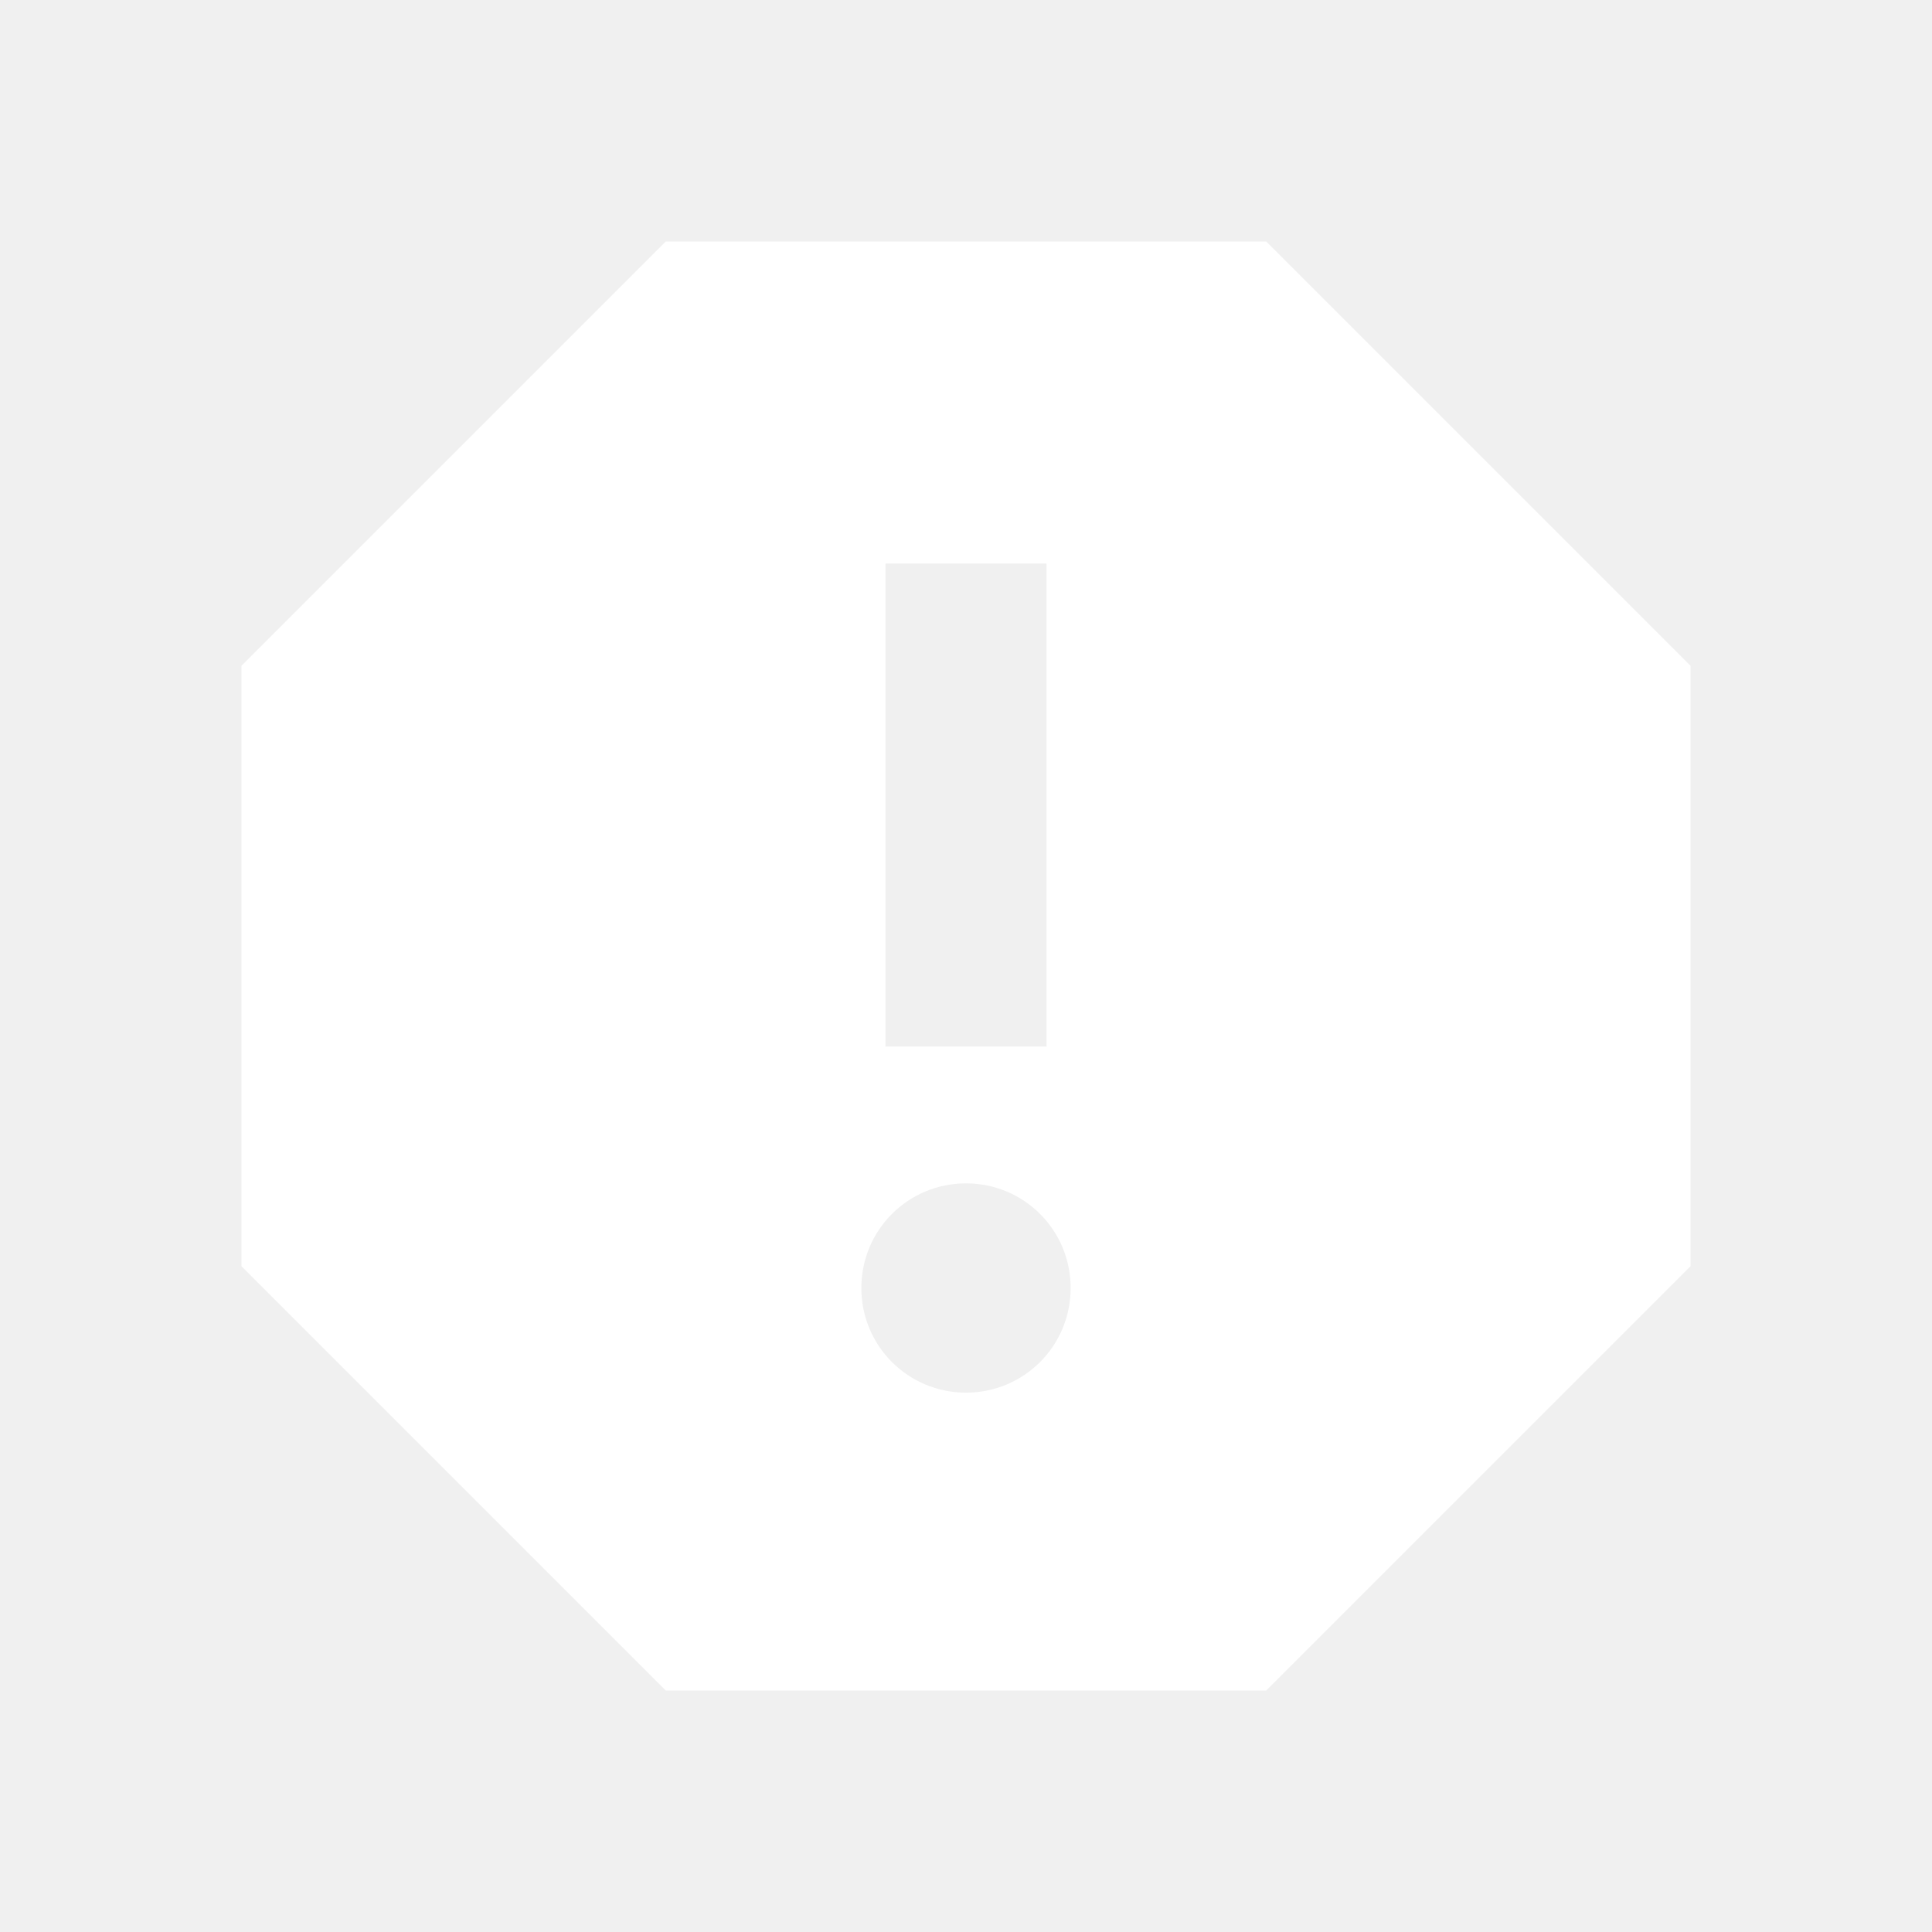
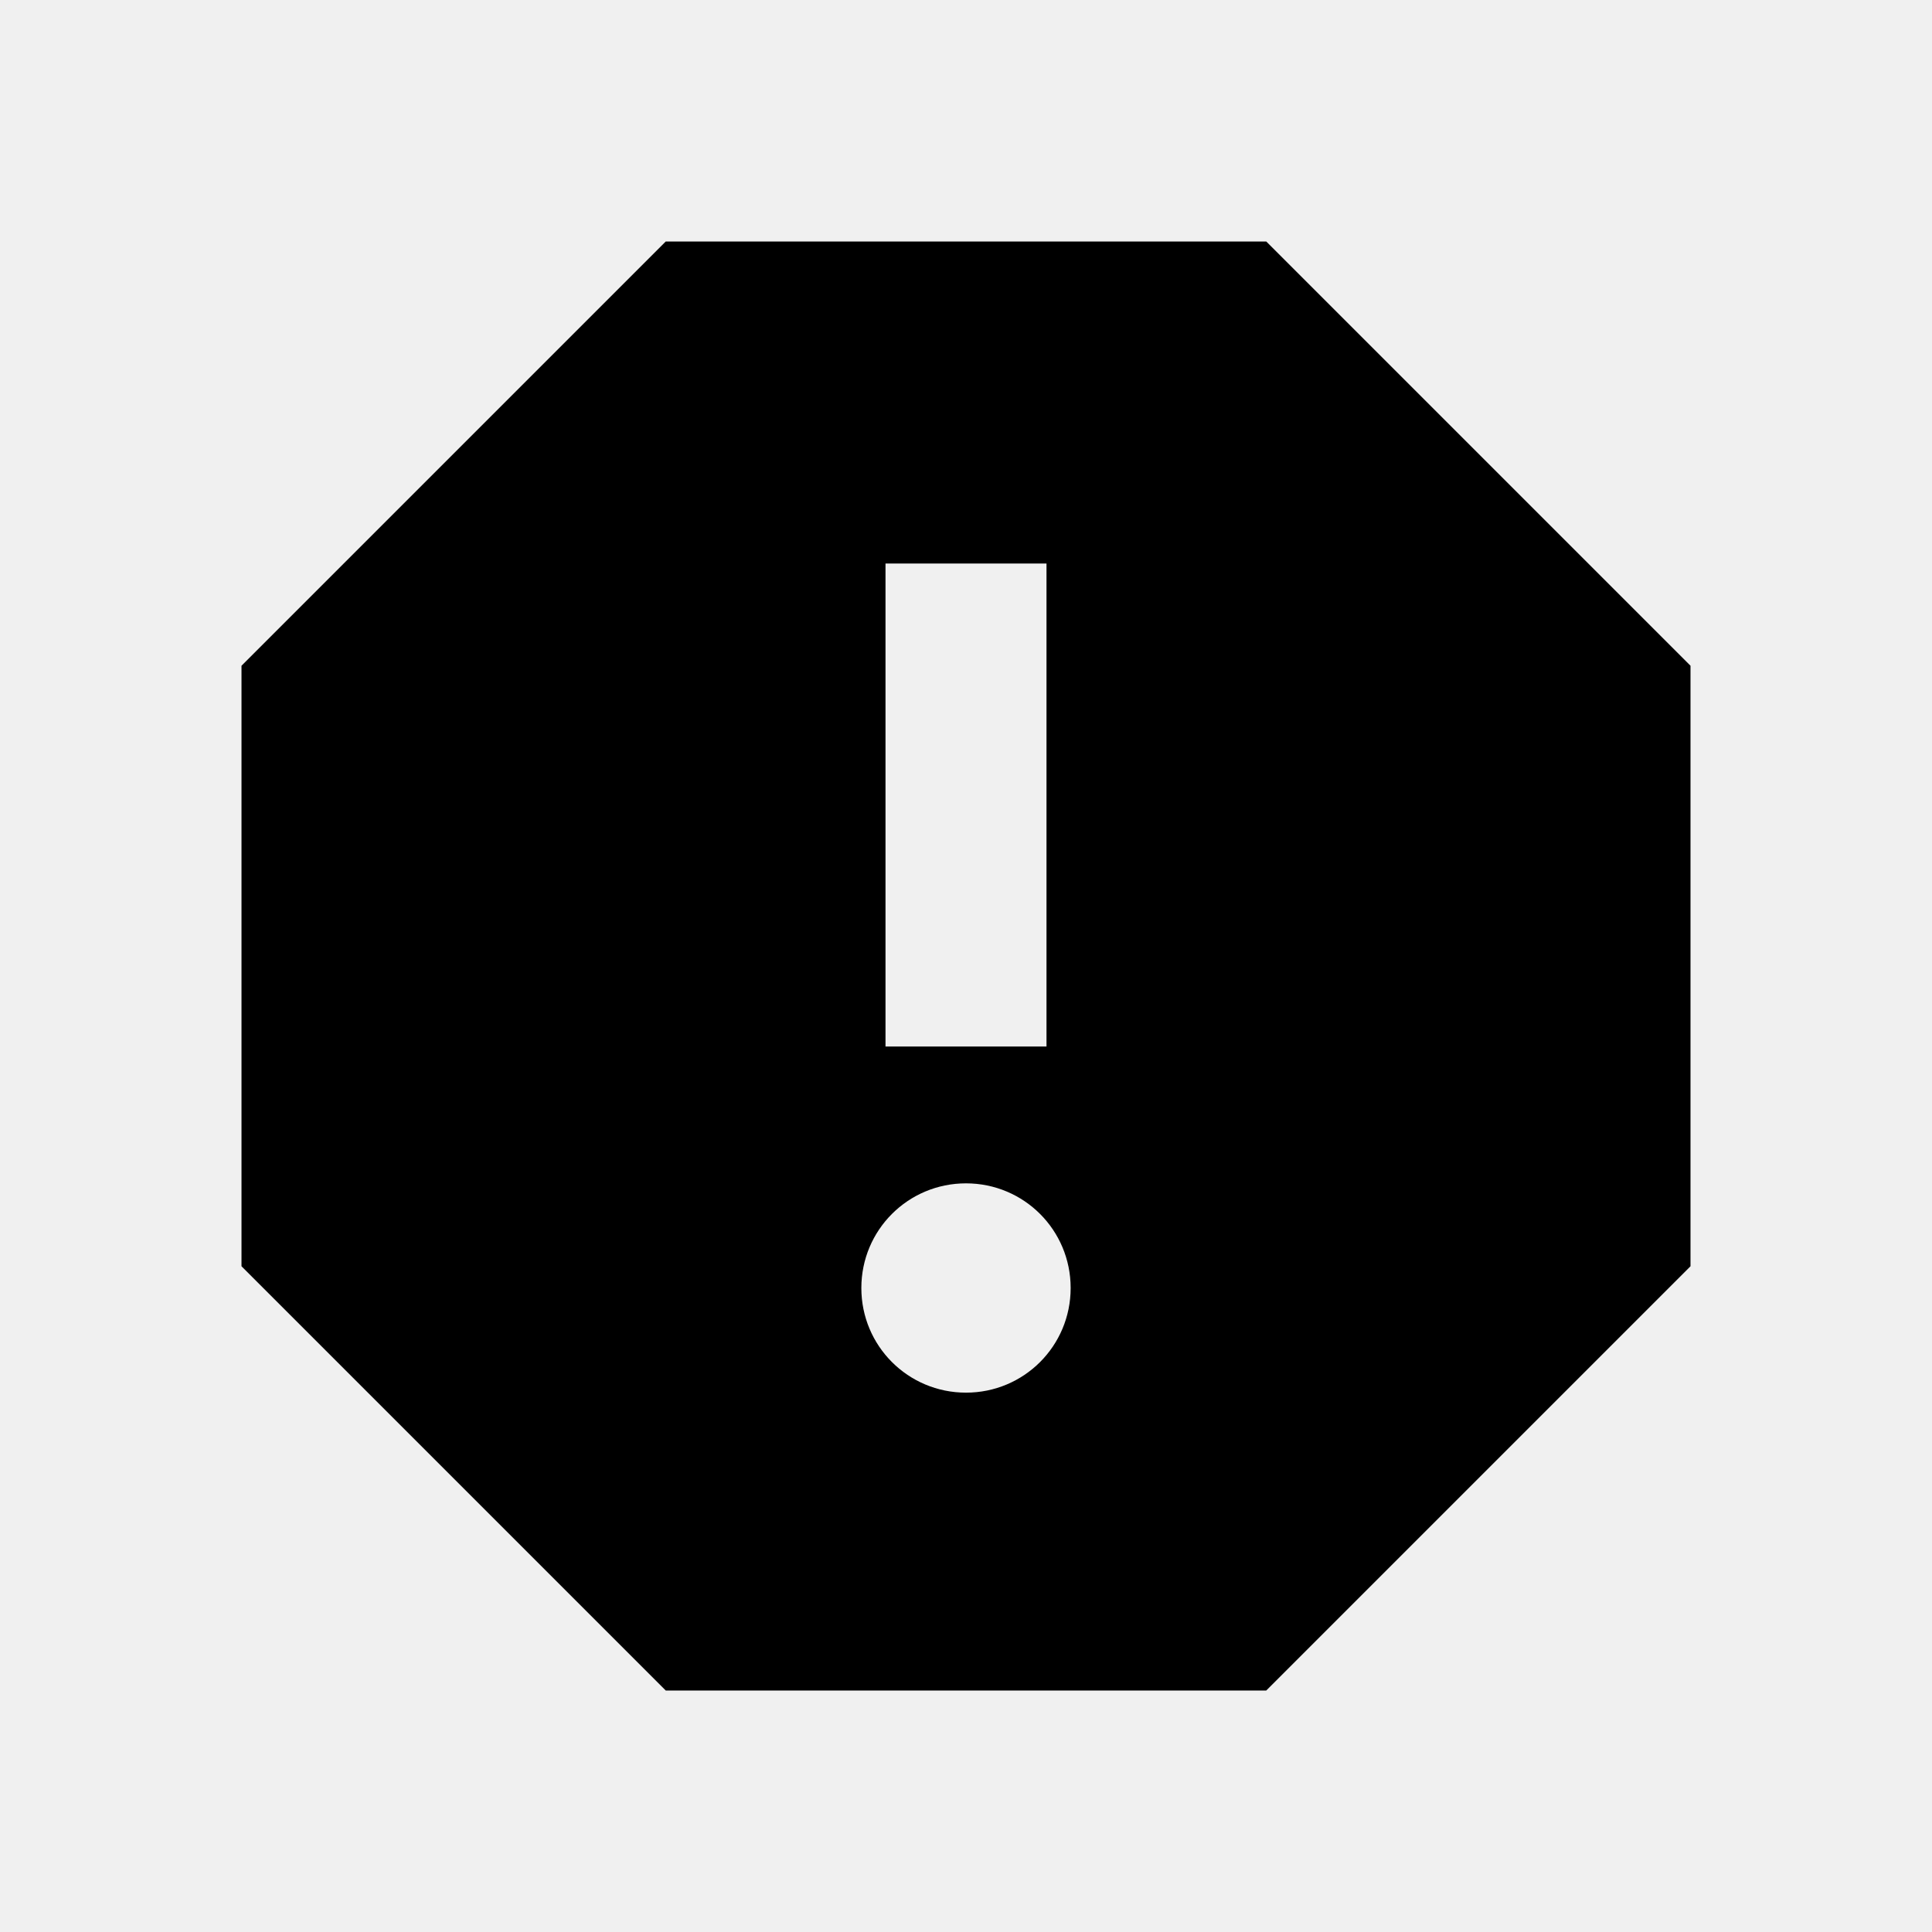
- <svg xmlns="http://www.w3.org/2000/svg" height="24px" viewBox="0 0 24 24" width="24px" fill="#fff">
+ <svg xmlns="http://www.w3.org/2000/svg" height="24px" viewBox="0 0 24 24" width="24px" fill="#000">
  <path d="M0 0h24v24H0z" fill="none" />
  <path d="M15.73 3H8.27L3 8.27v7.46L8.27 21h7.46L21 15.73V8.27L15.73 3zM12 17.3c-.72 0-1.3-.58-1.3-1.3 0-.72.58-1.3 1.3-1.3.72 0 1.3.58 1.3 1.3 0 .72-.58 1.3-1.3 1.3zm1-4.3h-2V7h2v6z" />
</svg>
